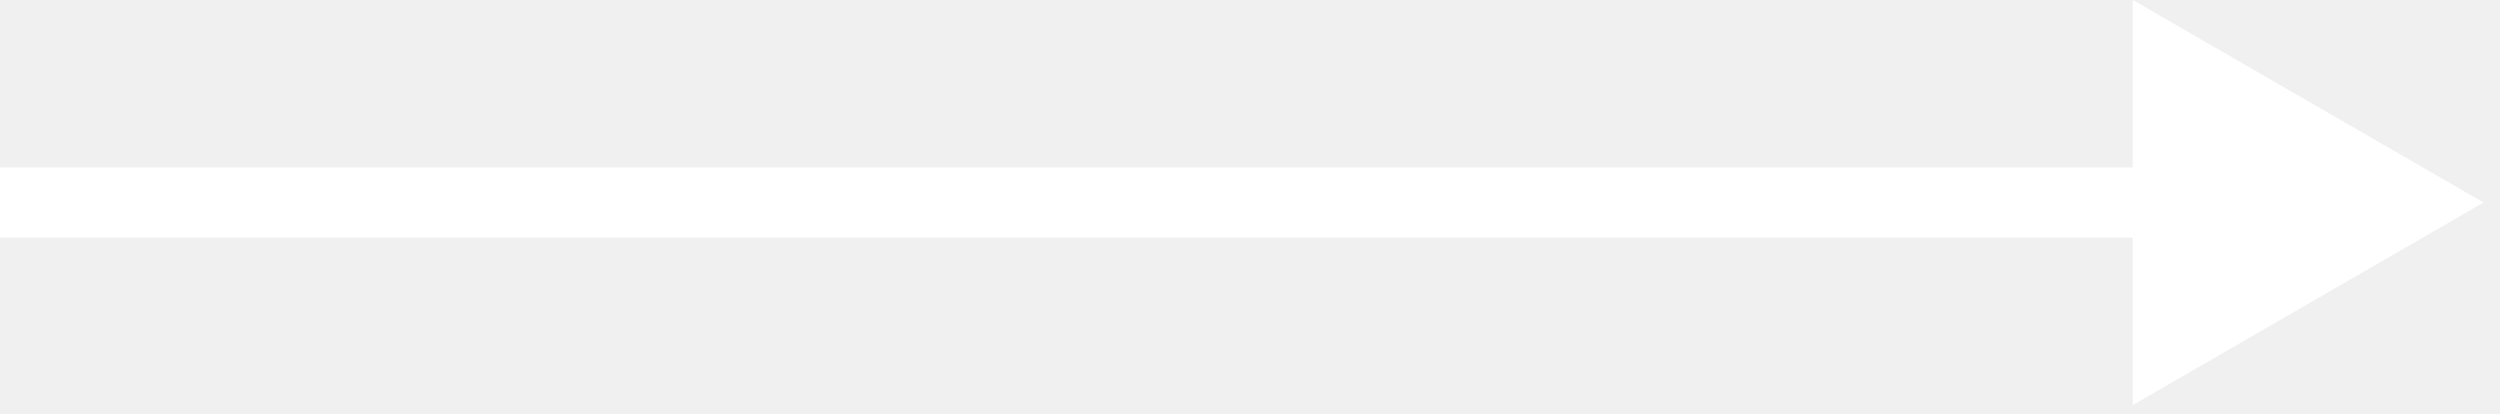
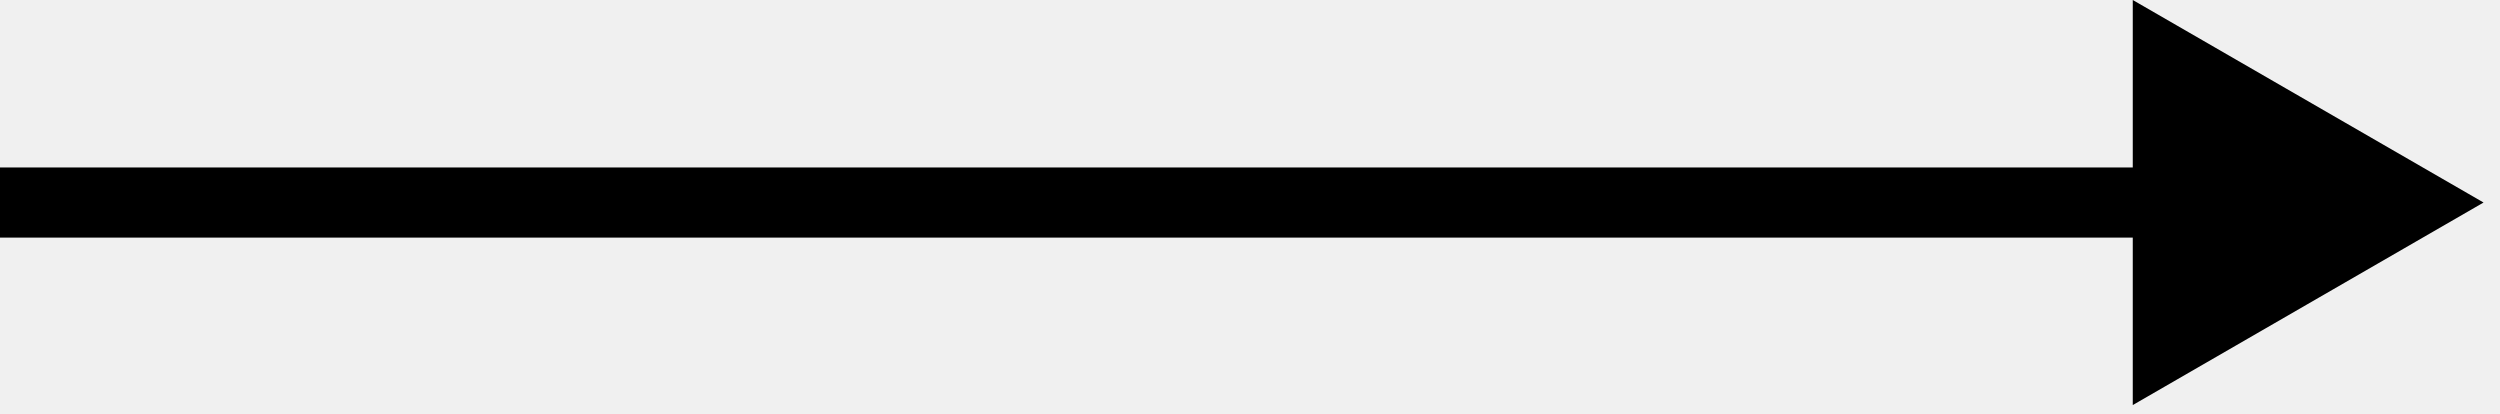
<svg xmlns="http://www.w3.org/2000/svg" width="115" height="19" viewBox="0 0 115 19" fill="none">
-   <path d="M114.243 9.316L98.107 0L98.107 18.633L114.243 9.316ZM0 9.316L-1.41065e-07 10.93L99.721 10.93L99.721 9.316L99.721 7.703L1.41065e-07 7.703L0 9.316Z" fill="white" />
+   <path d="M114.243 9.316L98.107 0L98.107 18.633L114.243 9.316ZM0 9.316L-1.41065e-07 10.93L99.721 10.93L99.721 9.316L99.721 7.703L1.41065e-07 7.703L0 9.316Z" fill="black" />
</svg>
